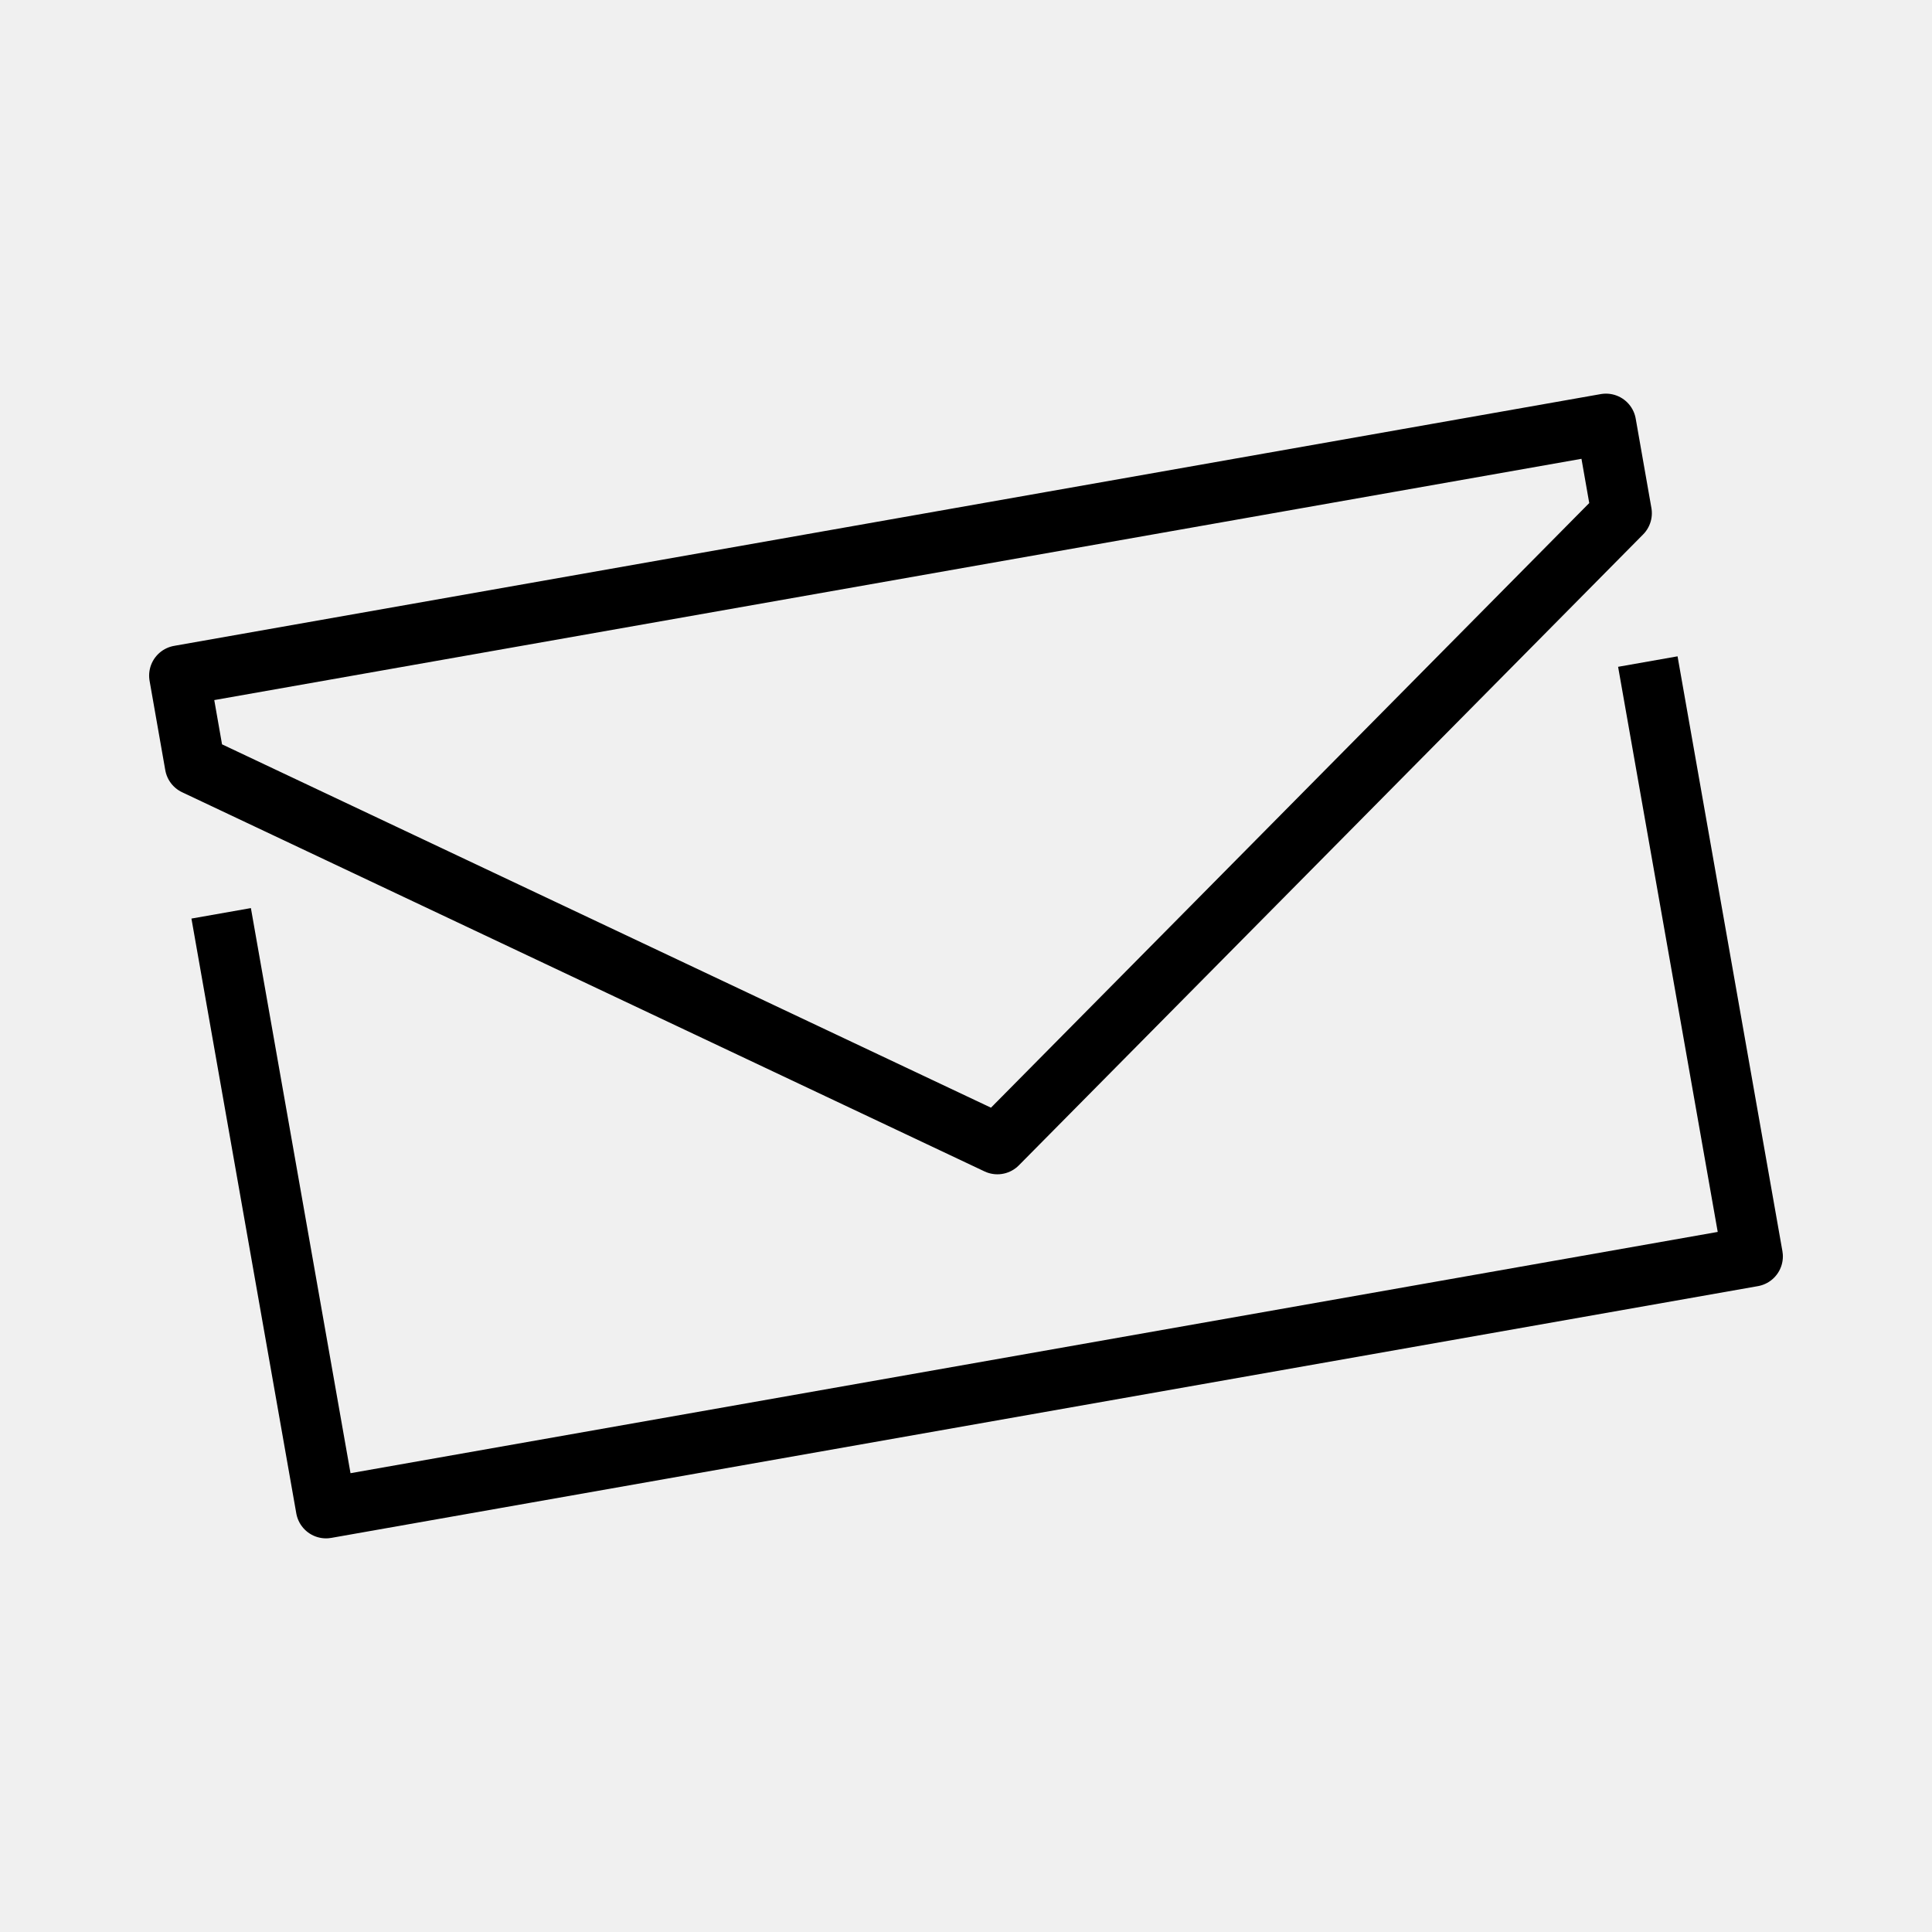
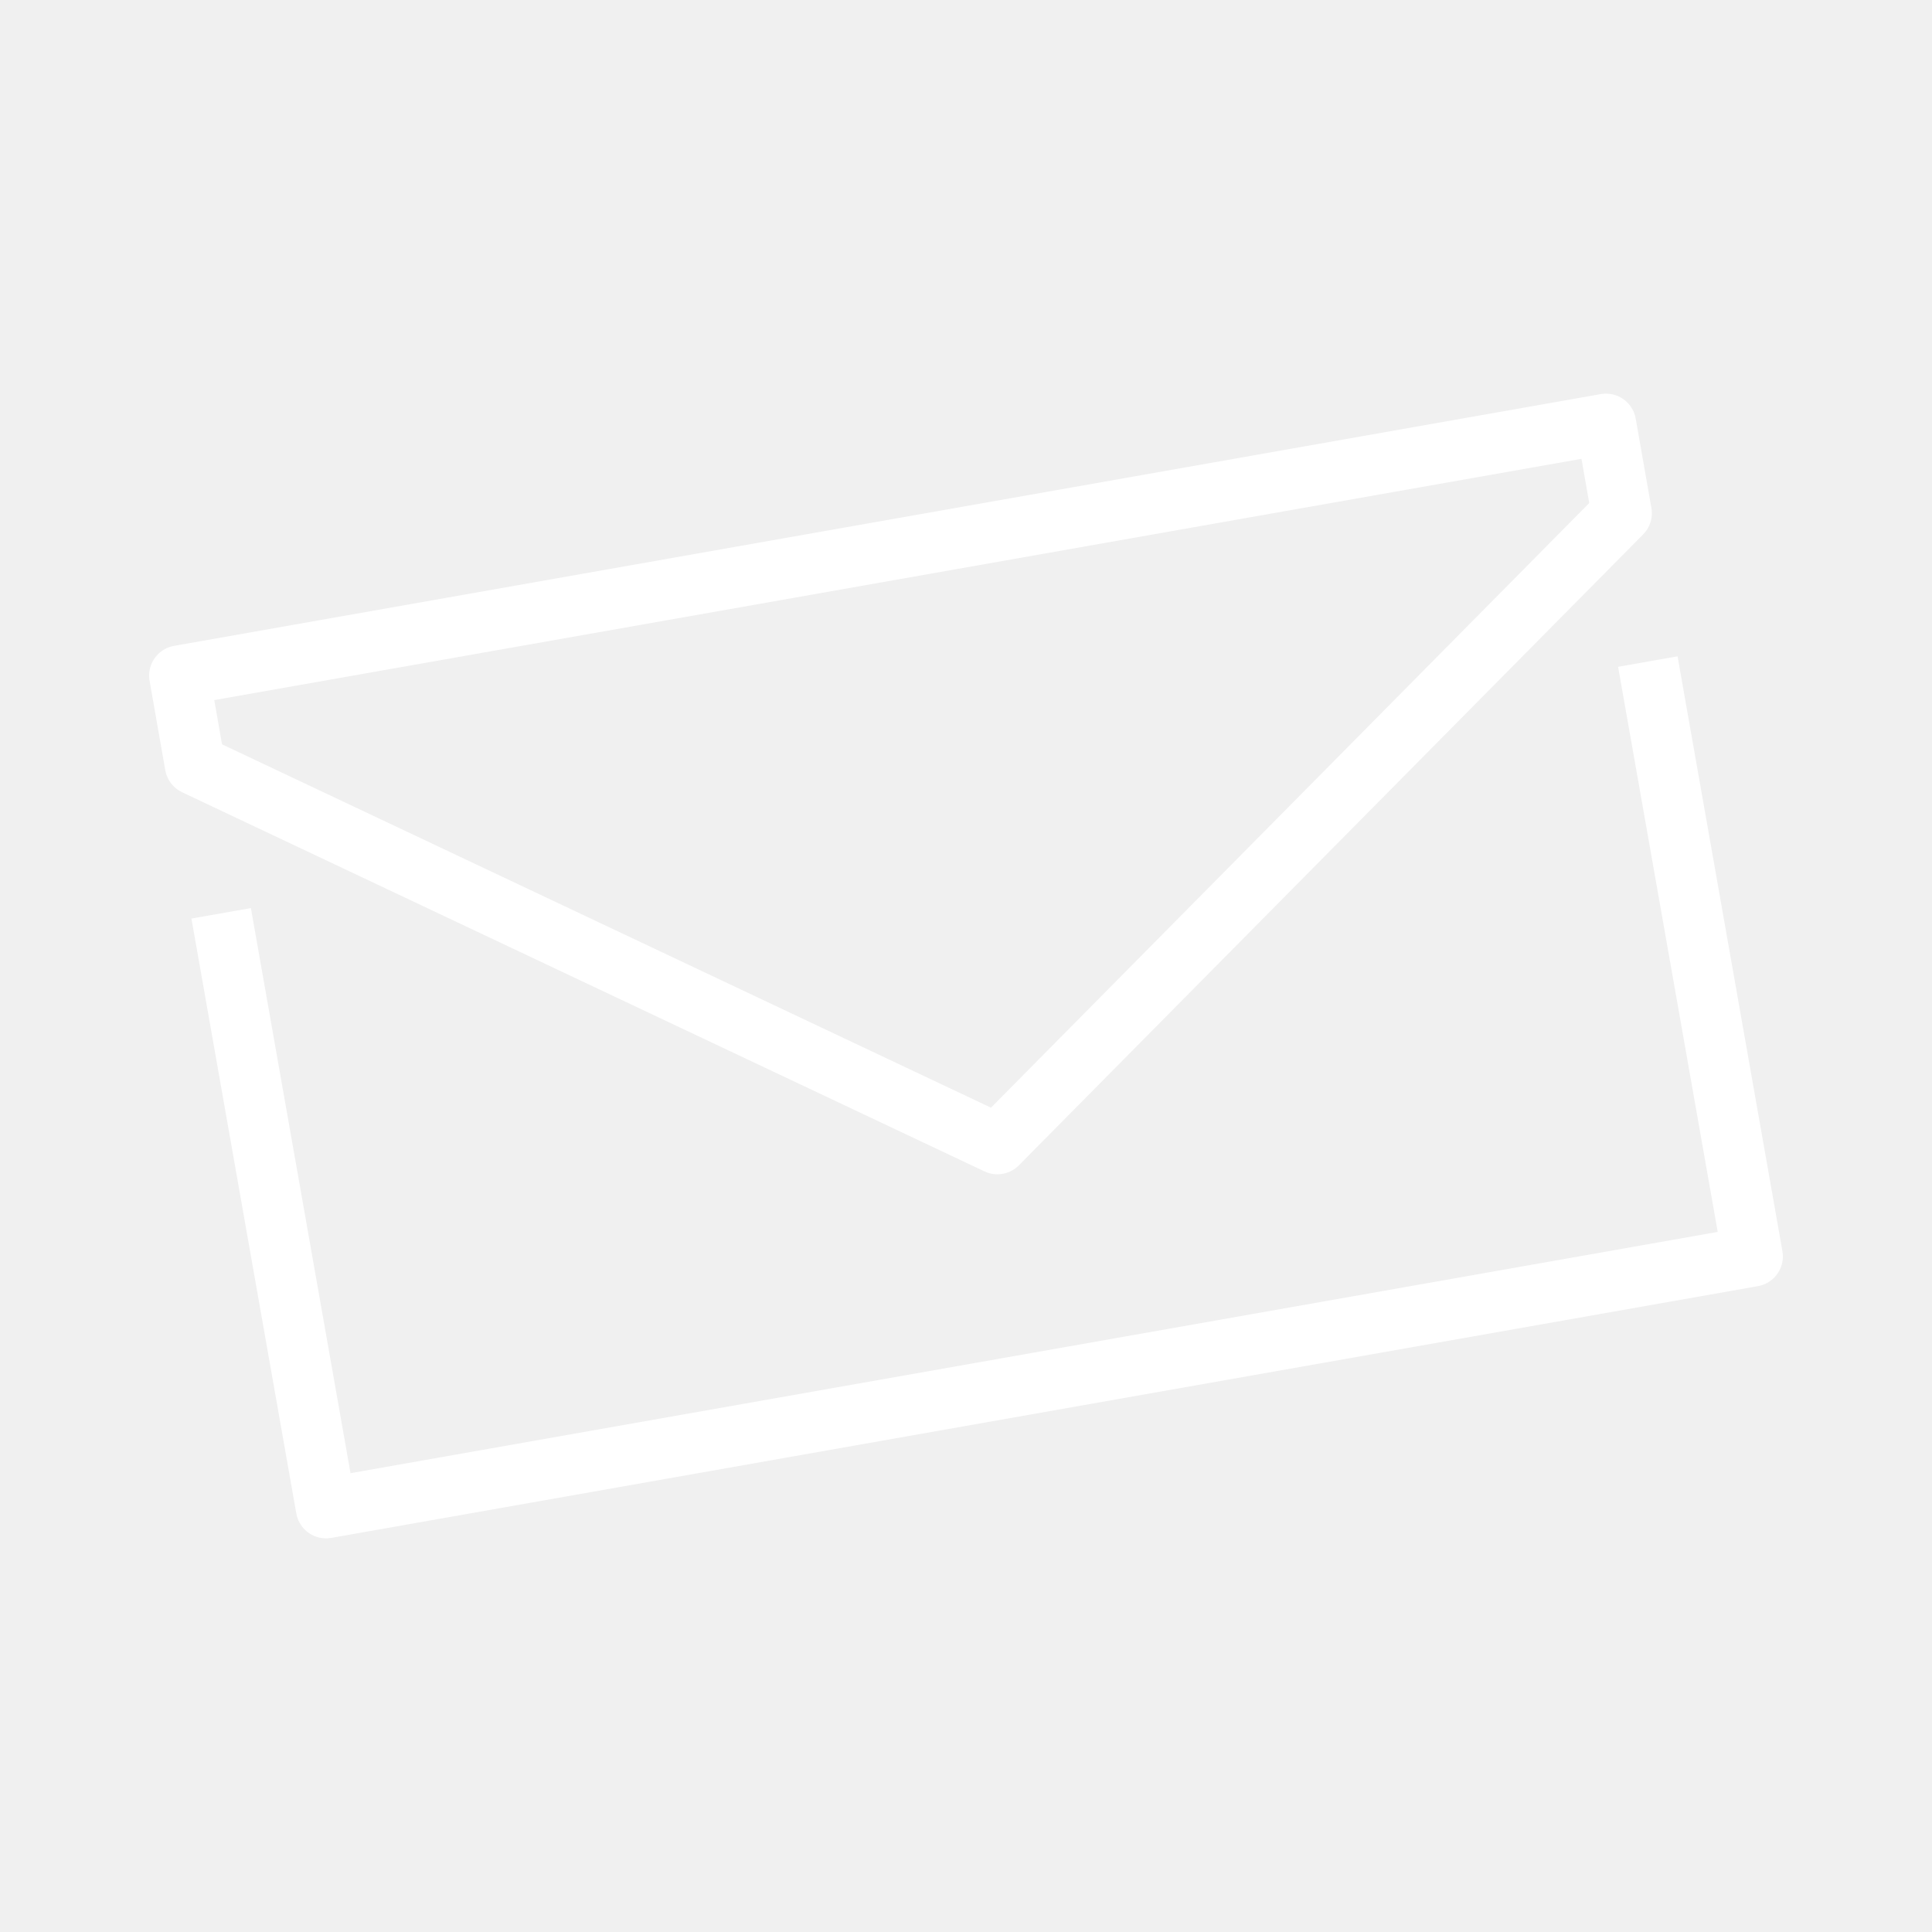
- <svg xmlns="http://www.w3.org/2000/svg" viewBox="0 0 32 32">
+ <svg xmlns="http://www.w3.org/2000/svg" id="cat-pg" viewBox="0 0 32 32">
  <defs>
-     <style>.cls-1,.cls-2{fill:none;stroke:#000;stroke-linejoin:round;}.cls-2{stroke-linecap:square;}</style>
+     <style>.cls-1,.cls-2{fill:none;stroke:#fff;stroke-linejoin:round;}.cls-2{stroke-linecap:square;}</style>
  </defs>
-   <g id="pays">
-     <polygon class="cls-1" points="3.23 12.67 16.52 18.95 26.86 8.5 26.6 7.02 2.97 11.19 3.23 12.67" />
-     <polyline class="cls-2" points="27.38 11.45 29.03 20.81 5.4 24.98 3.75 15.62" />
-   </g>
+   <polygon class="cls-1" points="3.23 12.67 16.52 18.95 26.86 8.5 26.6 7.02 2.97 11.19 3.23 12.67" />
+   <polyline class="cls-2" points="27.38 11.45 29.03 20.81 5.4 24.98 3.75 15.62" />
</svg>
